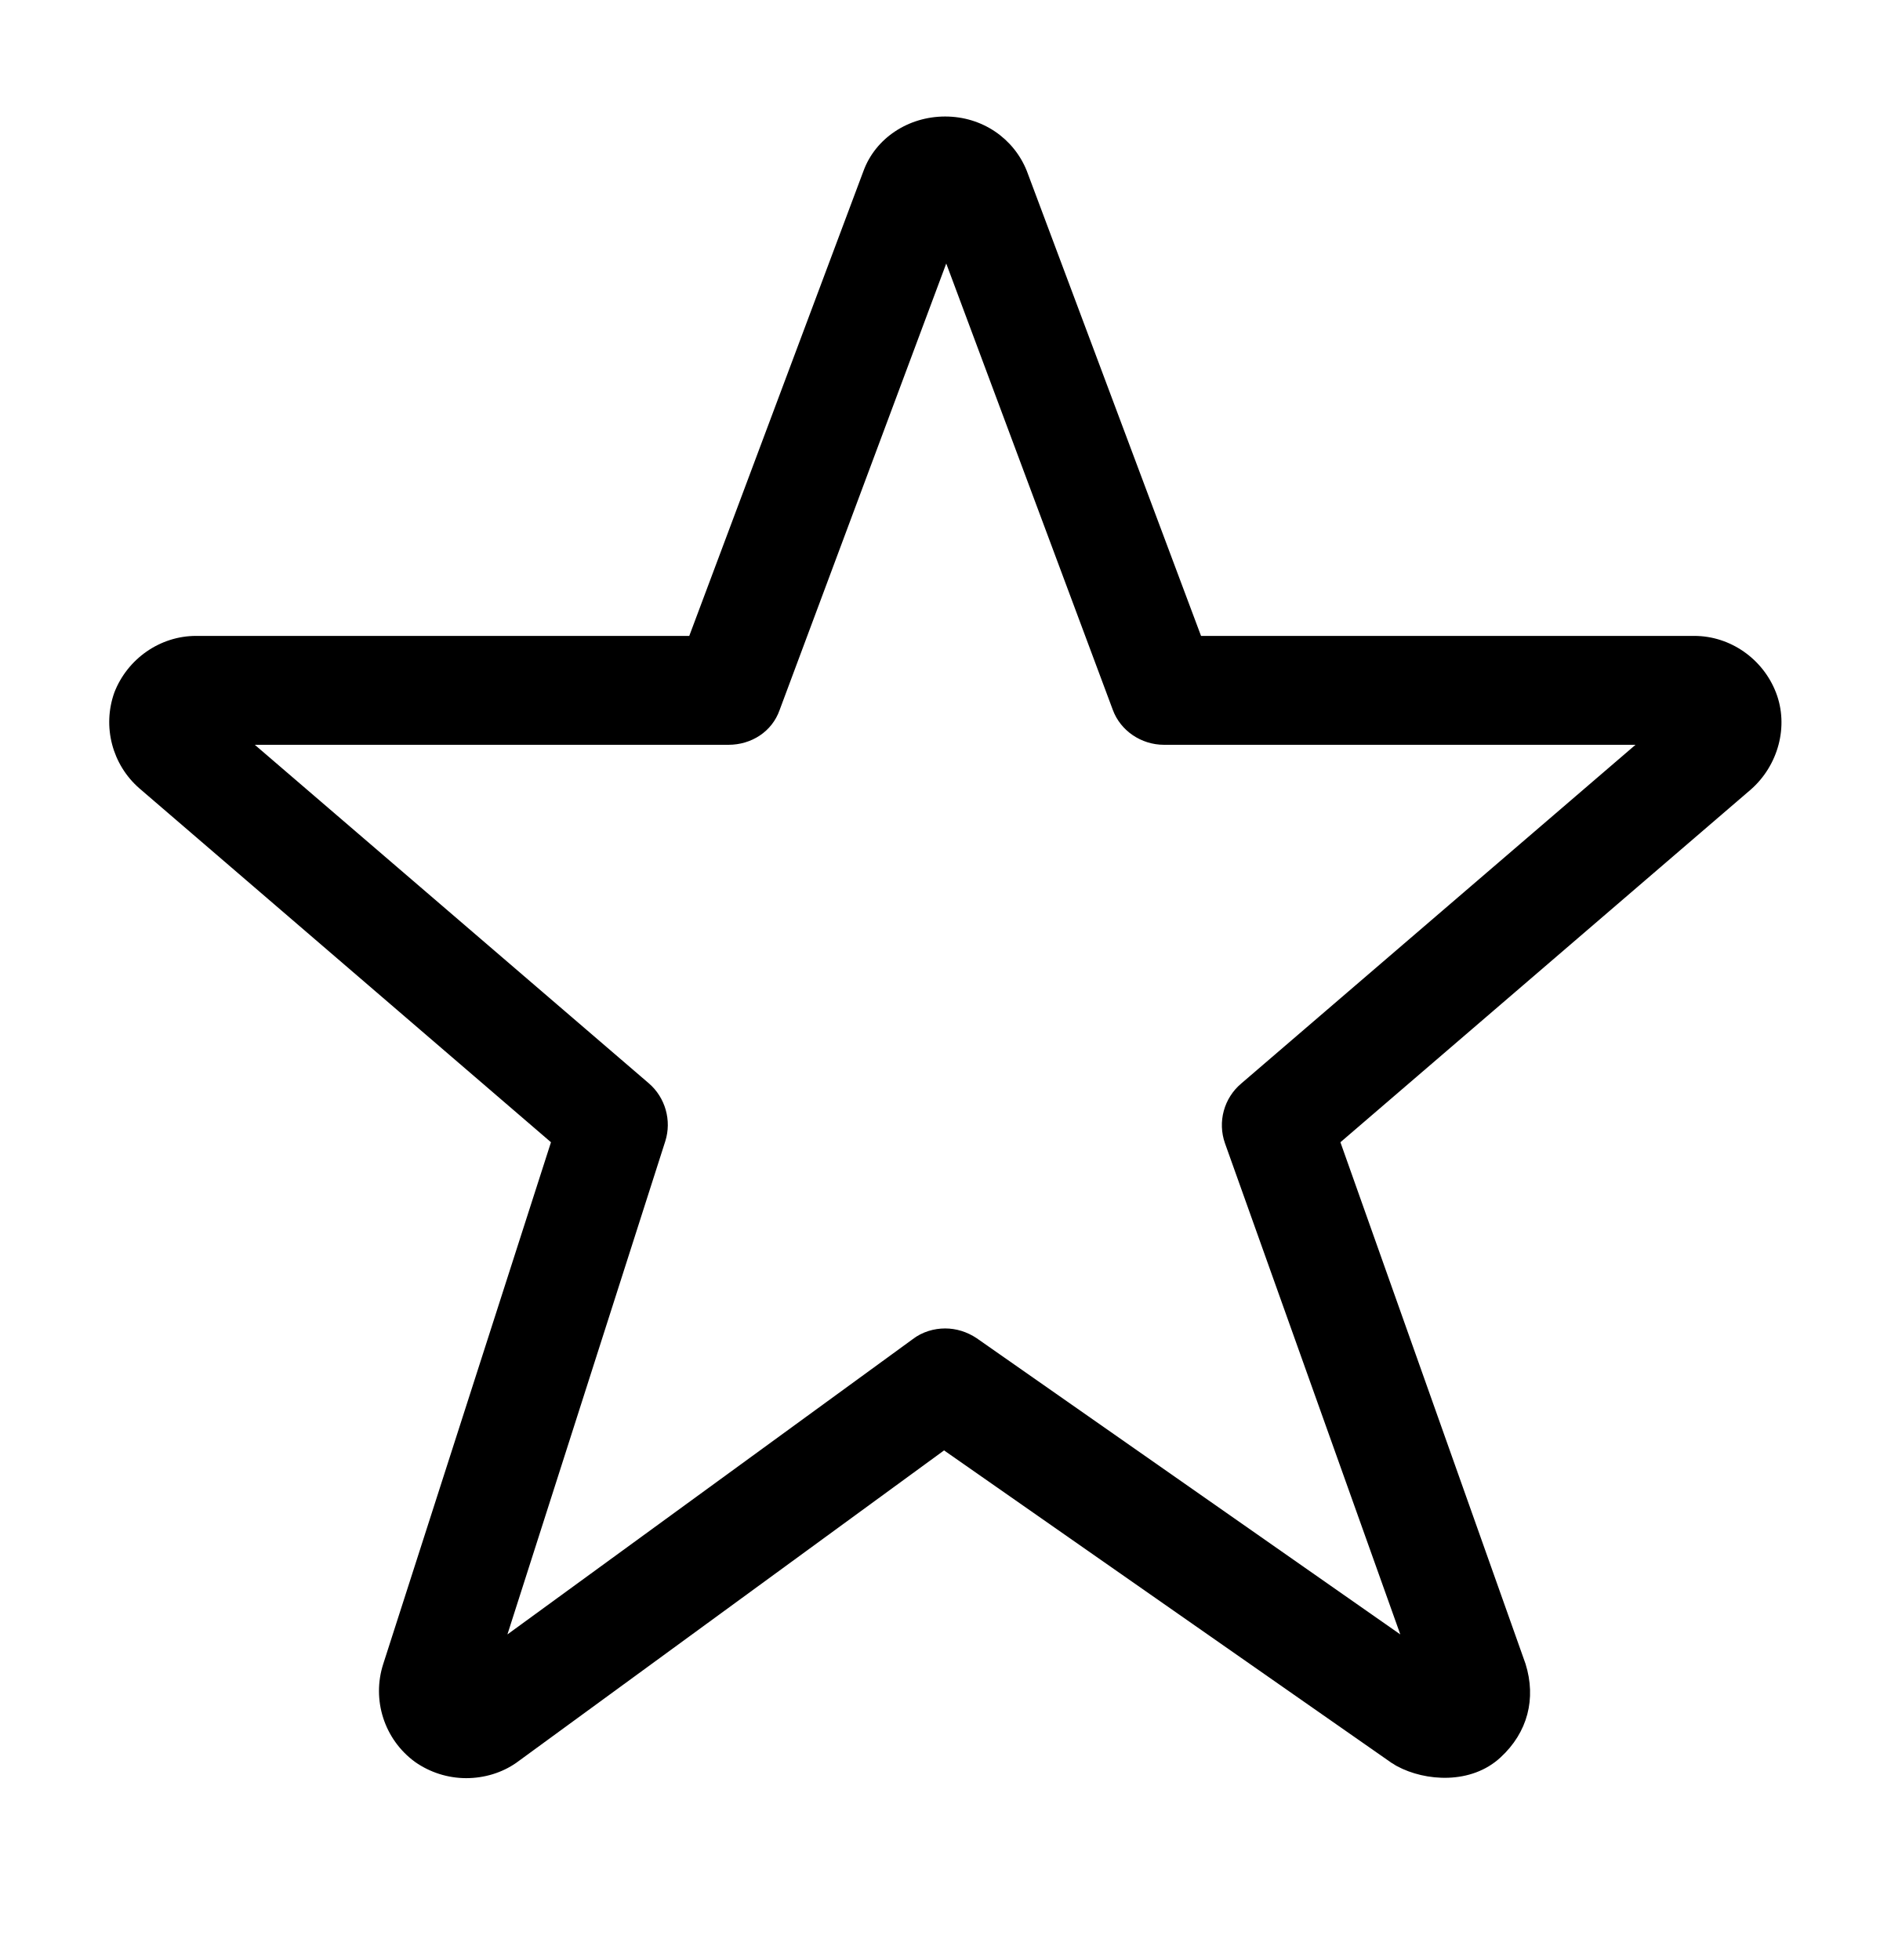
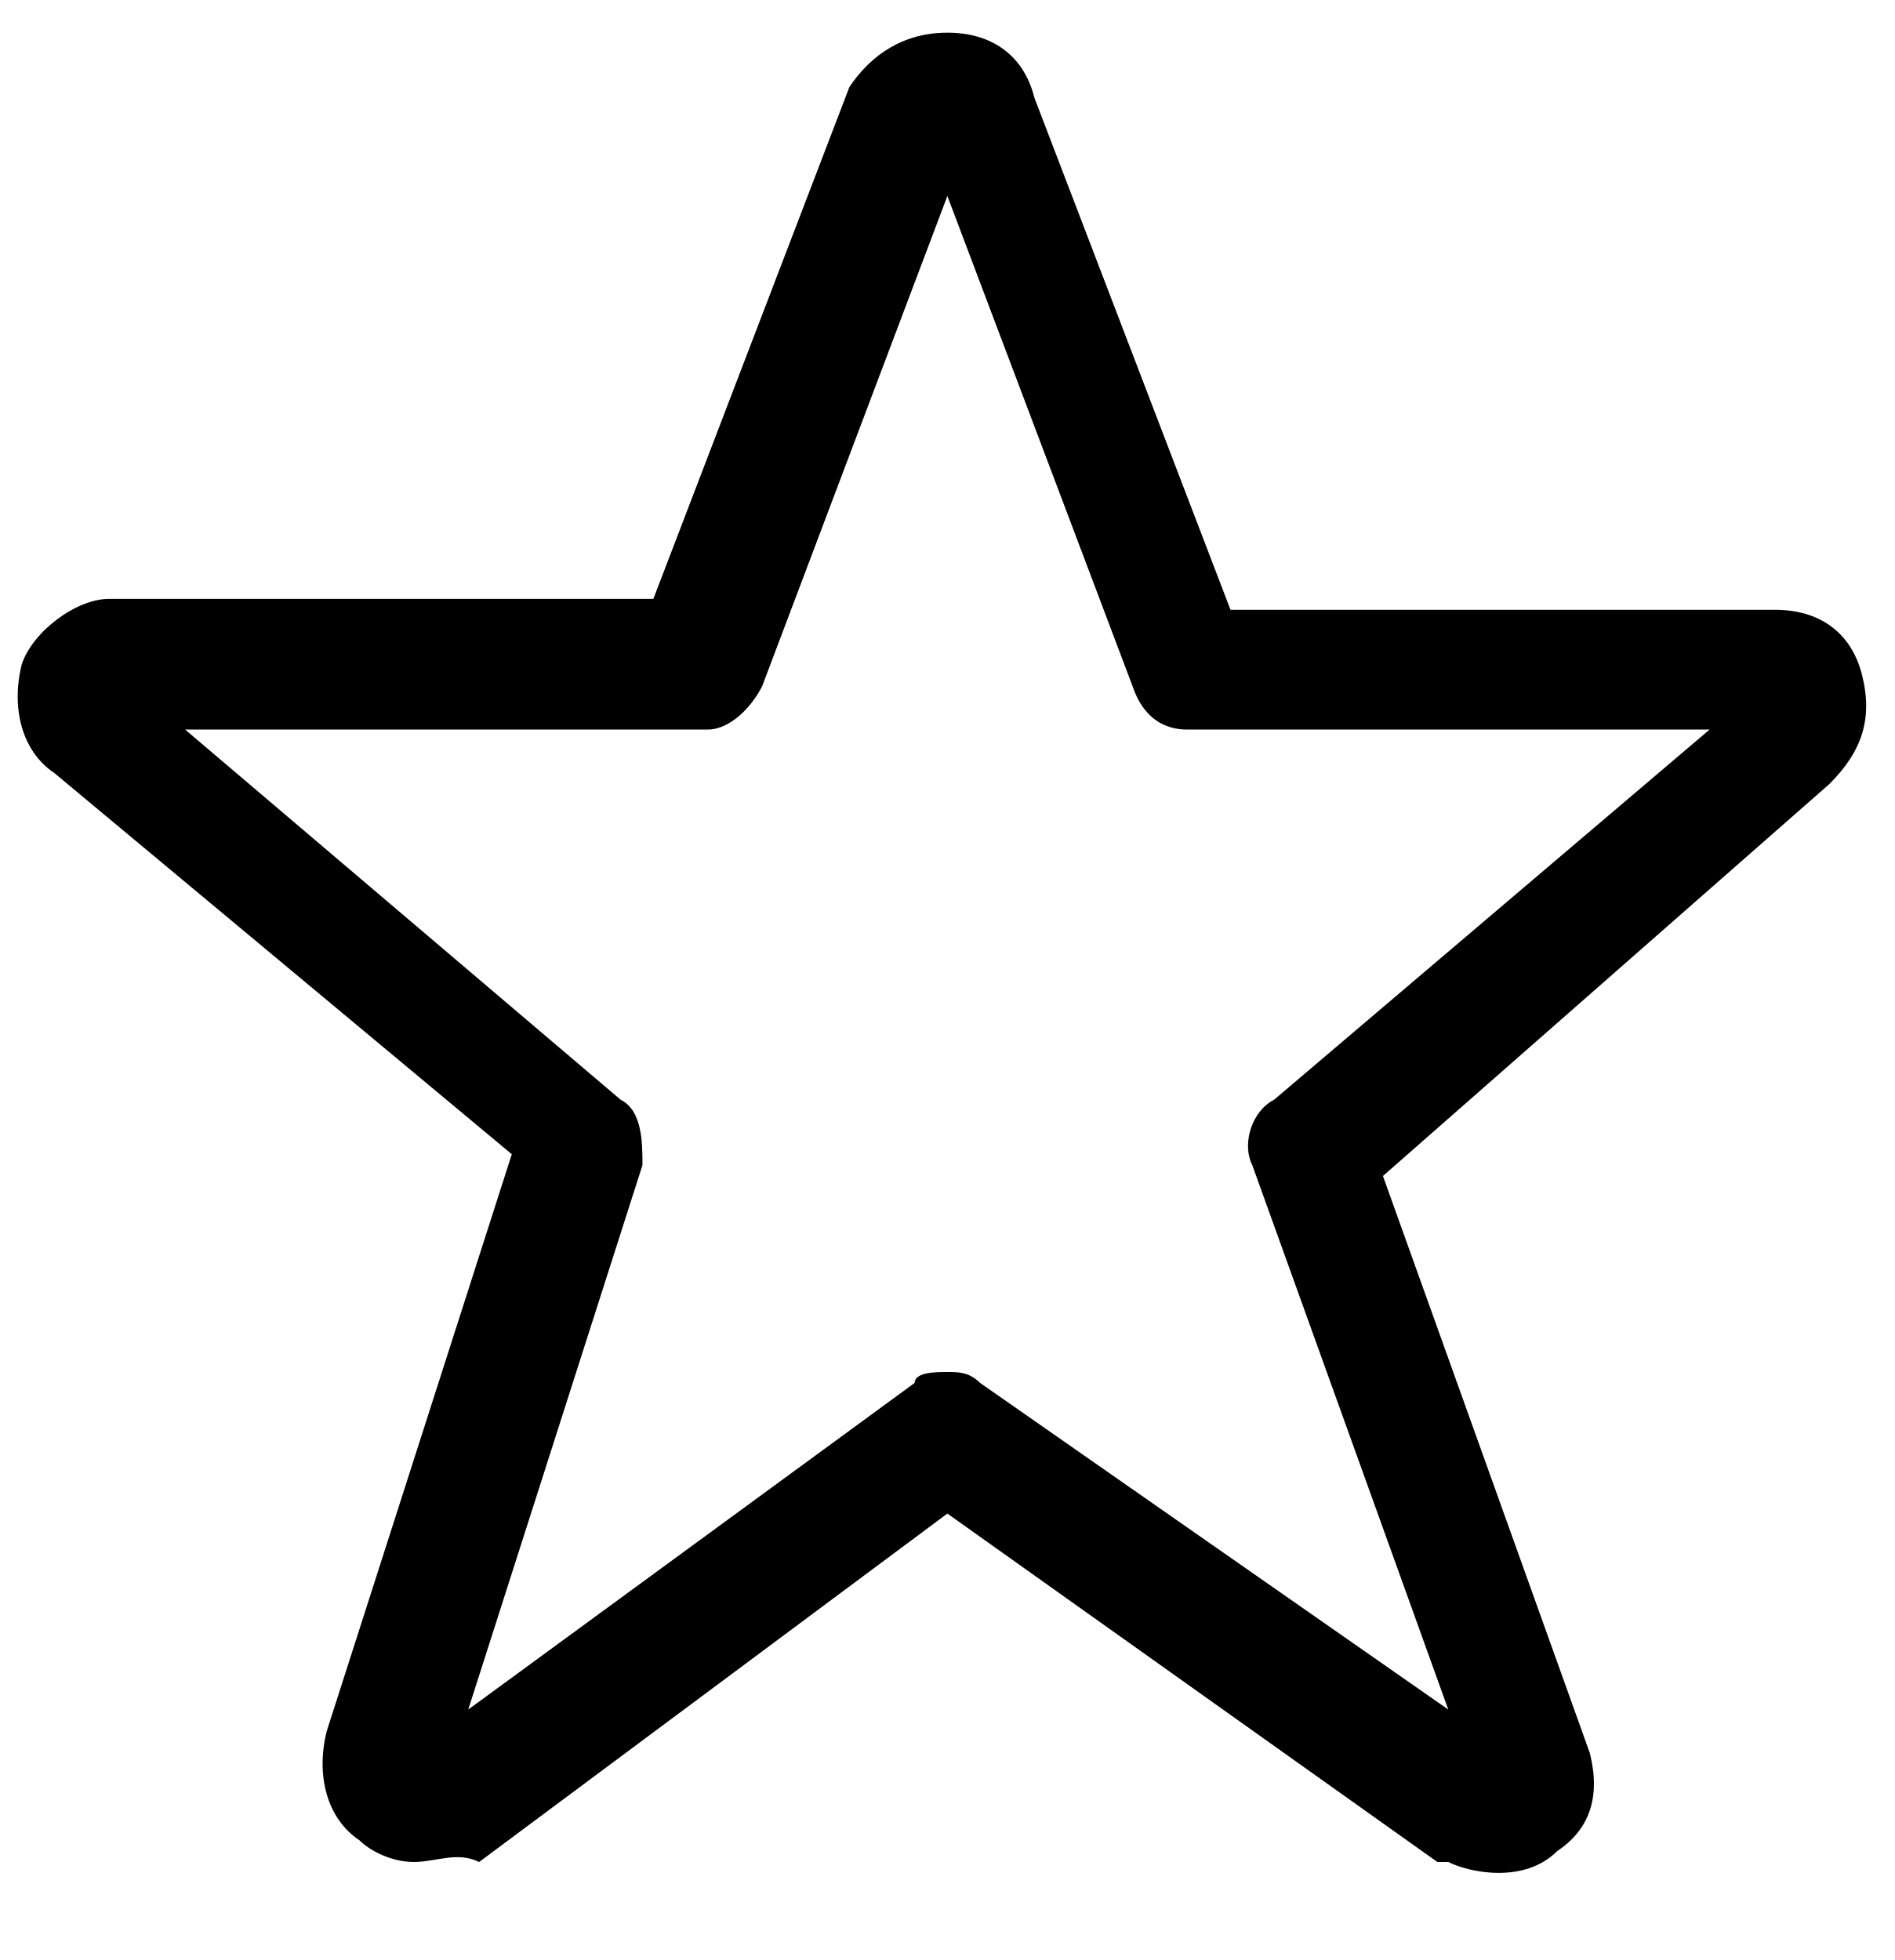
- <svg xmlns="http://www.w3.org/2000/svg" viewBox="0 0 17.36 18">
-   <path fill="currentColor" d="M4.28 16.33a.82.82 0 0 1-.47-.15.807.807 0 0 1-.29-.9l1.54-4.79-3.78-3.25a.808.808 0 0 1-.23-.88c.12-.31.42-.52.75-.52h4.53l1.6-4.27c.11-.3.41-.5.75-.5s.63.2.75.5l1.6 4.27h4.53c.33 0 .63.21.75.52.12.31.02.67-.23.89l-3.77 3.24 1.7 4.79c.1.32.02.63-.23.86-.27.25-.69.22-.95.08-.02-.01-.03-.02-.05-.03l-4.11-2.87-3.93 2.87c-.13.09-.29.14-.46.14zm.2-.74zm4.2-3.39c.1 0 .2.03.29.09l3.89 2.72-1.61-4.51a.5.5 0 0 1 .15-.55l3.62-3.11h-4.33c-.21 0-.4-.13-.47-.32l-1.53-4.1-1.53 4.1c-.07.2-.26.32-.47.32H2.34l3.62 3.11c.15.13.21.34.15.53l-1.45 4.53 3.72-2.71c.09-.07.2-.1.3-.1zm6.75-5.72zm-13.5 0z" />
+ <svg xmlns="http://www.w3.org/2000/svg" version="1.1" id="Слой_1" x="0px" y="0px" viewBox="0 0 17.4 18" style="enable-background:new 0 0 17.4 18;" xml:space="preserve">
+   <path d="M3.8,17.1c-0.2,0-0.4-0.1-0.5-0.2c-0.3-0.2-0.4-0.6-0.3-1l1.7-5.3L0.5,7.1c-0.3-0.2-0.4-0.6-0.3-1c0.1-0.3,0.5-0.6,0.8-0.6  h5l1.8-4.7C8,0.5,8.3,0.3,8.7,0.3c0.4,0,0.7,0.2,0.8,0.6l1.8,4.7h5c0.4,0,0.7,0.2,0.8,0.6s0,0.7-0.3,1l-4.1,3.6l1.9,5.3  c0.1,0.4,0,0.7-0.3,0.9c-0.3,0.3-0.8,0.2-1,0.1c0,0,0,0-0.1,0l-4.5-3.2l-4.3,3.2C4.2,17,4,17.1,3.8,17.1z M8.7,12.6  c0.1,0,0.2,0,0.3,0.1l4.3,3l-1.8-5c-0.1-0.2,0-0.5,0.2-0.6l4-3.4h-4.8c-0.2,0-0.4-0.1-0.5-0.4L8.7,1.8L7,6.3  C6.9,6.5,6.7,6.7,6.5,6.7H1.7l4,3.4c0.2,0.1,0.2,0.4,0.2,0.6l-1.6,5l4.1-3C8.4,12.6,8.6,12.6,8.7,12.6z" />
</svg>
